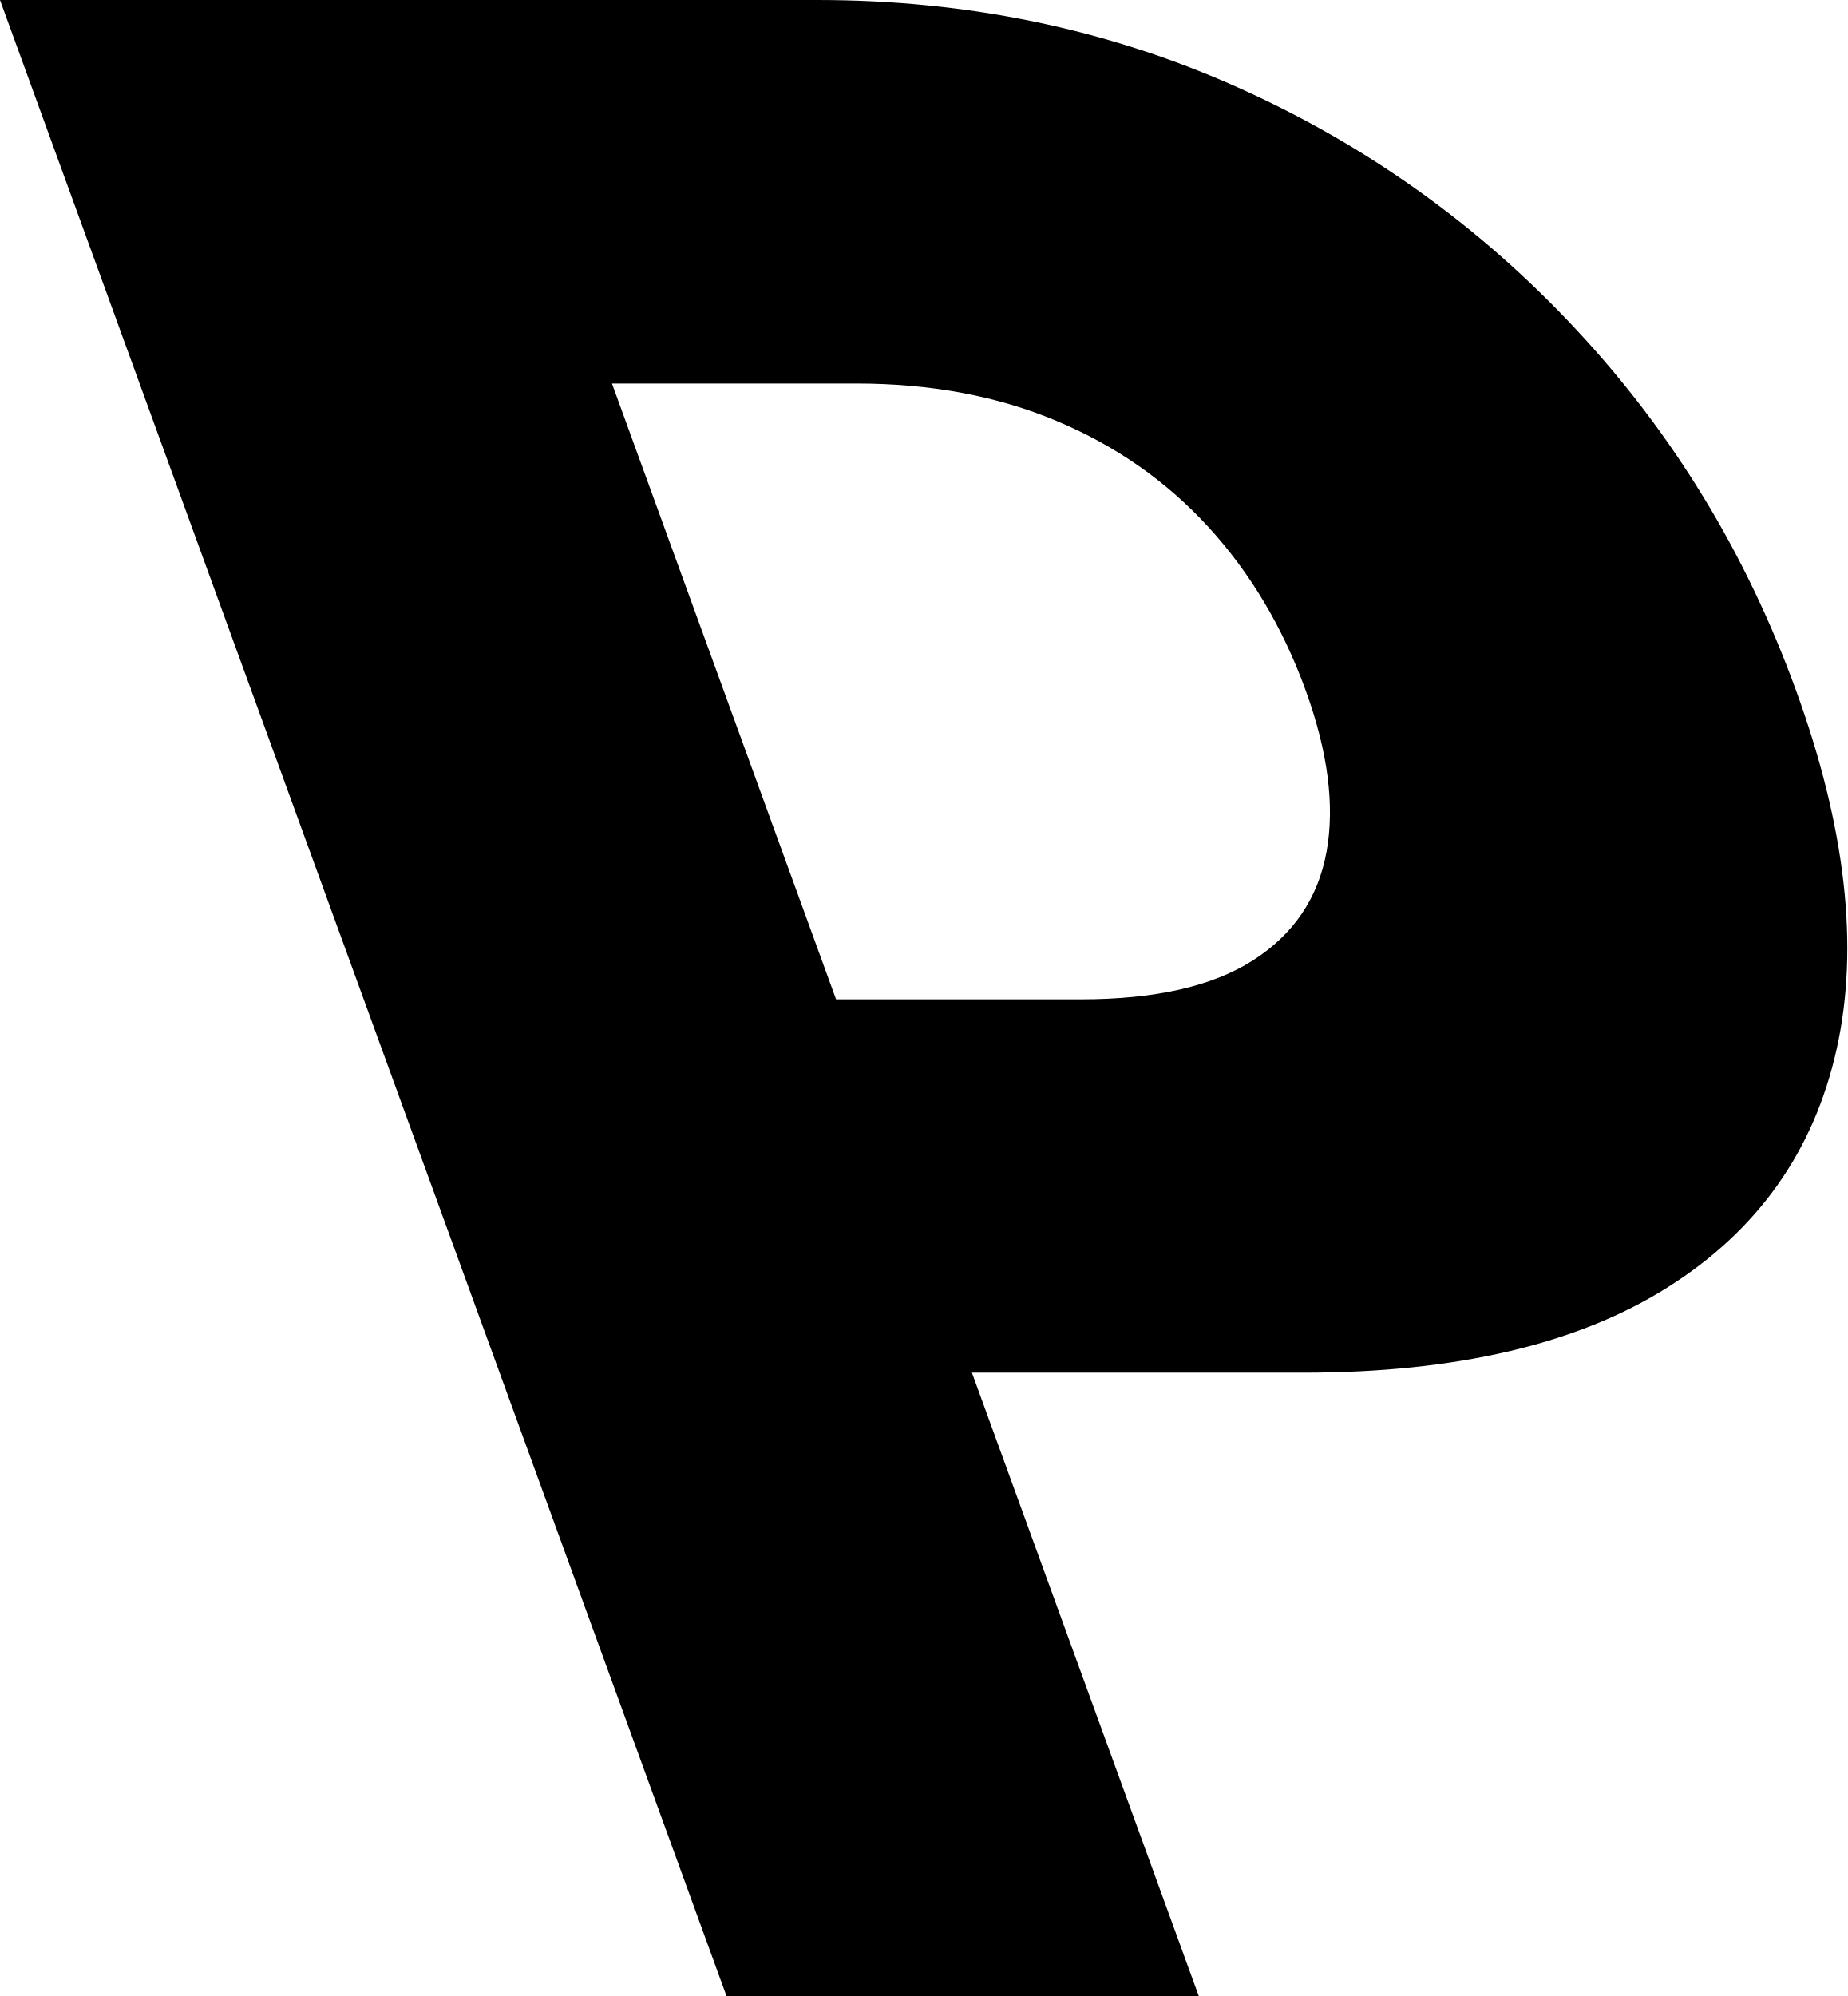
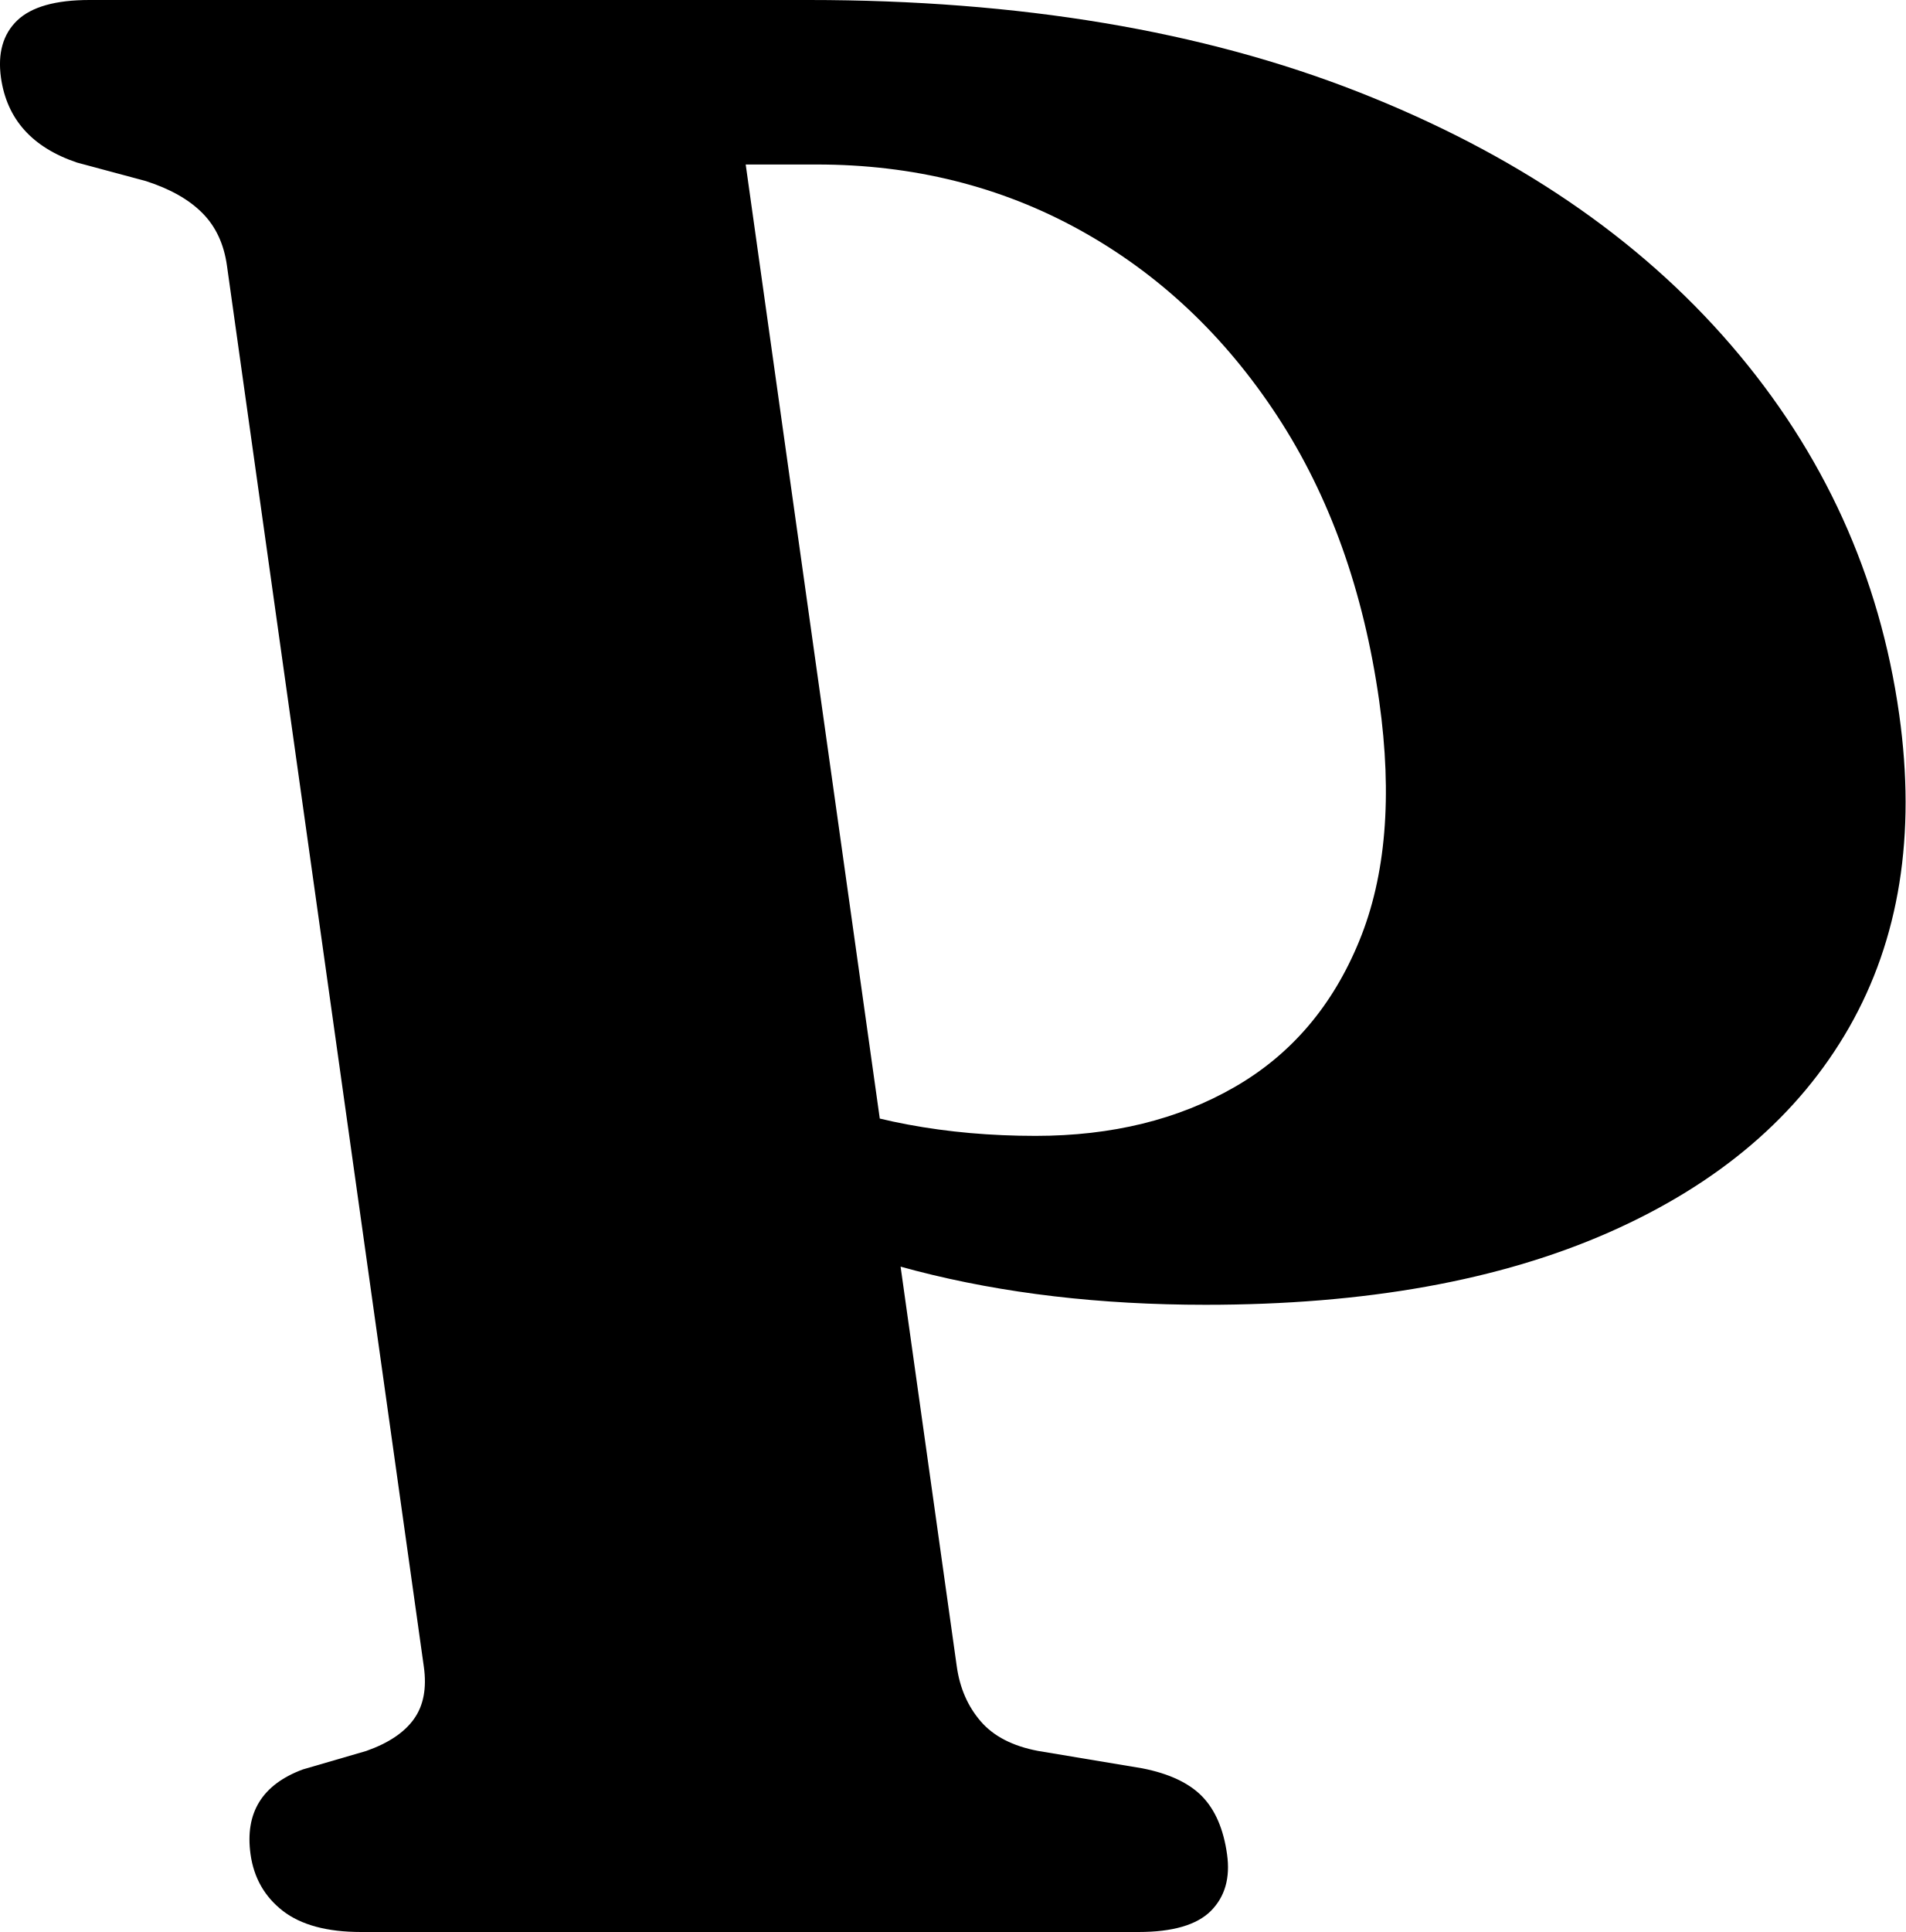
- <svg xmlns="http://www.w3.org/2000/svg" viewBox="-426.2 -1490.0 1379.2 1490.0" role="img" aria-label="Prisme">
-   <path fill="currentColor" d="M116.2 0 -426.2 -1490H184.2Q352.1 -1490 497.4 -1425Q642.7 -1360 750.8 -1243.8Q859 -1127.7 914.6 -975Q970.5 -821.4 945.1 -707Q919.7 -592.5 818.7 -528.9Q717.7 -465.3 546.7 -465.3H168.3L66.8 -744H380.8Q463.8 -744 509.3 -773.1Q554.7 -802.2 564.2 -854.1Q573.6 -906 548.5 -975Q522.8 -1045.5 475.9 -1096.7Q428.9 -1148 362.6 -1175.8Q296.3 -1203.7 213 -1203.7H30.7L468.8 0Z" />
+ <svg xmlns="http://www.w3.org/2000/svg" viewBox="-93.2 -1400.0 1381.2 1400.0" role="img" aria-label="Prisme">
+   <path fill="currentColor" d="M1283.4 -882.2Q1301.8 -751.3 1247.1 -655.5Q1192.3 -559.7 1073.3 -507.1Q954.2 -454.5 780.7 -454.5Q665.9 -454.5 570.9 -479.1Q476 -503.8 398.9 -547.9L398.3 -652.9Q439.4 -627 480.3 -610.1Q521.1 -593.3 564.9 -585.1Q608.7 -576.9 657.4 -576.9Q740.3 -576.9 801.7 -612.3Q863.1 -647.6 892 -718.1Q921 -788.6 906.5 -891.9Q889.6 -1011.6 832.5 -1098.7Q775.4 -1185.8 689.5 -1233.3Q603.6 -1280.8 498.8 -1280.8H447.3L600.3 -192.4Q603.6 -168.9 617.7 -152.6Q631.7 -136.4 659.3 -131.2L734.8 -118.6Q763.8 -112.9 778.1 -98.3Q792.4 -83.6 796.2 -56.3Q799.8 -30.7 784.5 -15.3Q769.2 0 732 0H168.5Q131.6 0 111.8 -15.3Q92 -30.7 88.4 -56.3Q82.1 -101.4 126.3 -117.8L172.3 -131.2Q196.4 -139.7 206.8 -154.3Q217.3 -168.9 214 -192.3L71.3 -1207.5Q68 -1231.1 53.4 -1245.7Q38.9 -1260.3 12.5 -1268.8L-37.4 -1282.2Q-86.1 -1298.6 -92.5 -1343.7Q-96.2 -1370.3 -80.7 -1385.2Q-65.2 -1400 -28.3 -1400H493Q721.6 -1400 891.3 -1333.4Q1060.9 -1266.8 1161.6 -1149.8Q1262.2 -1032.9 1283.4 -882.2Z" />
</svg>
